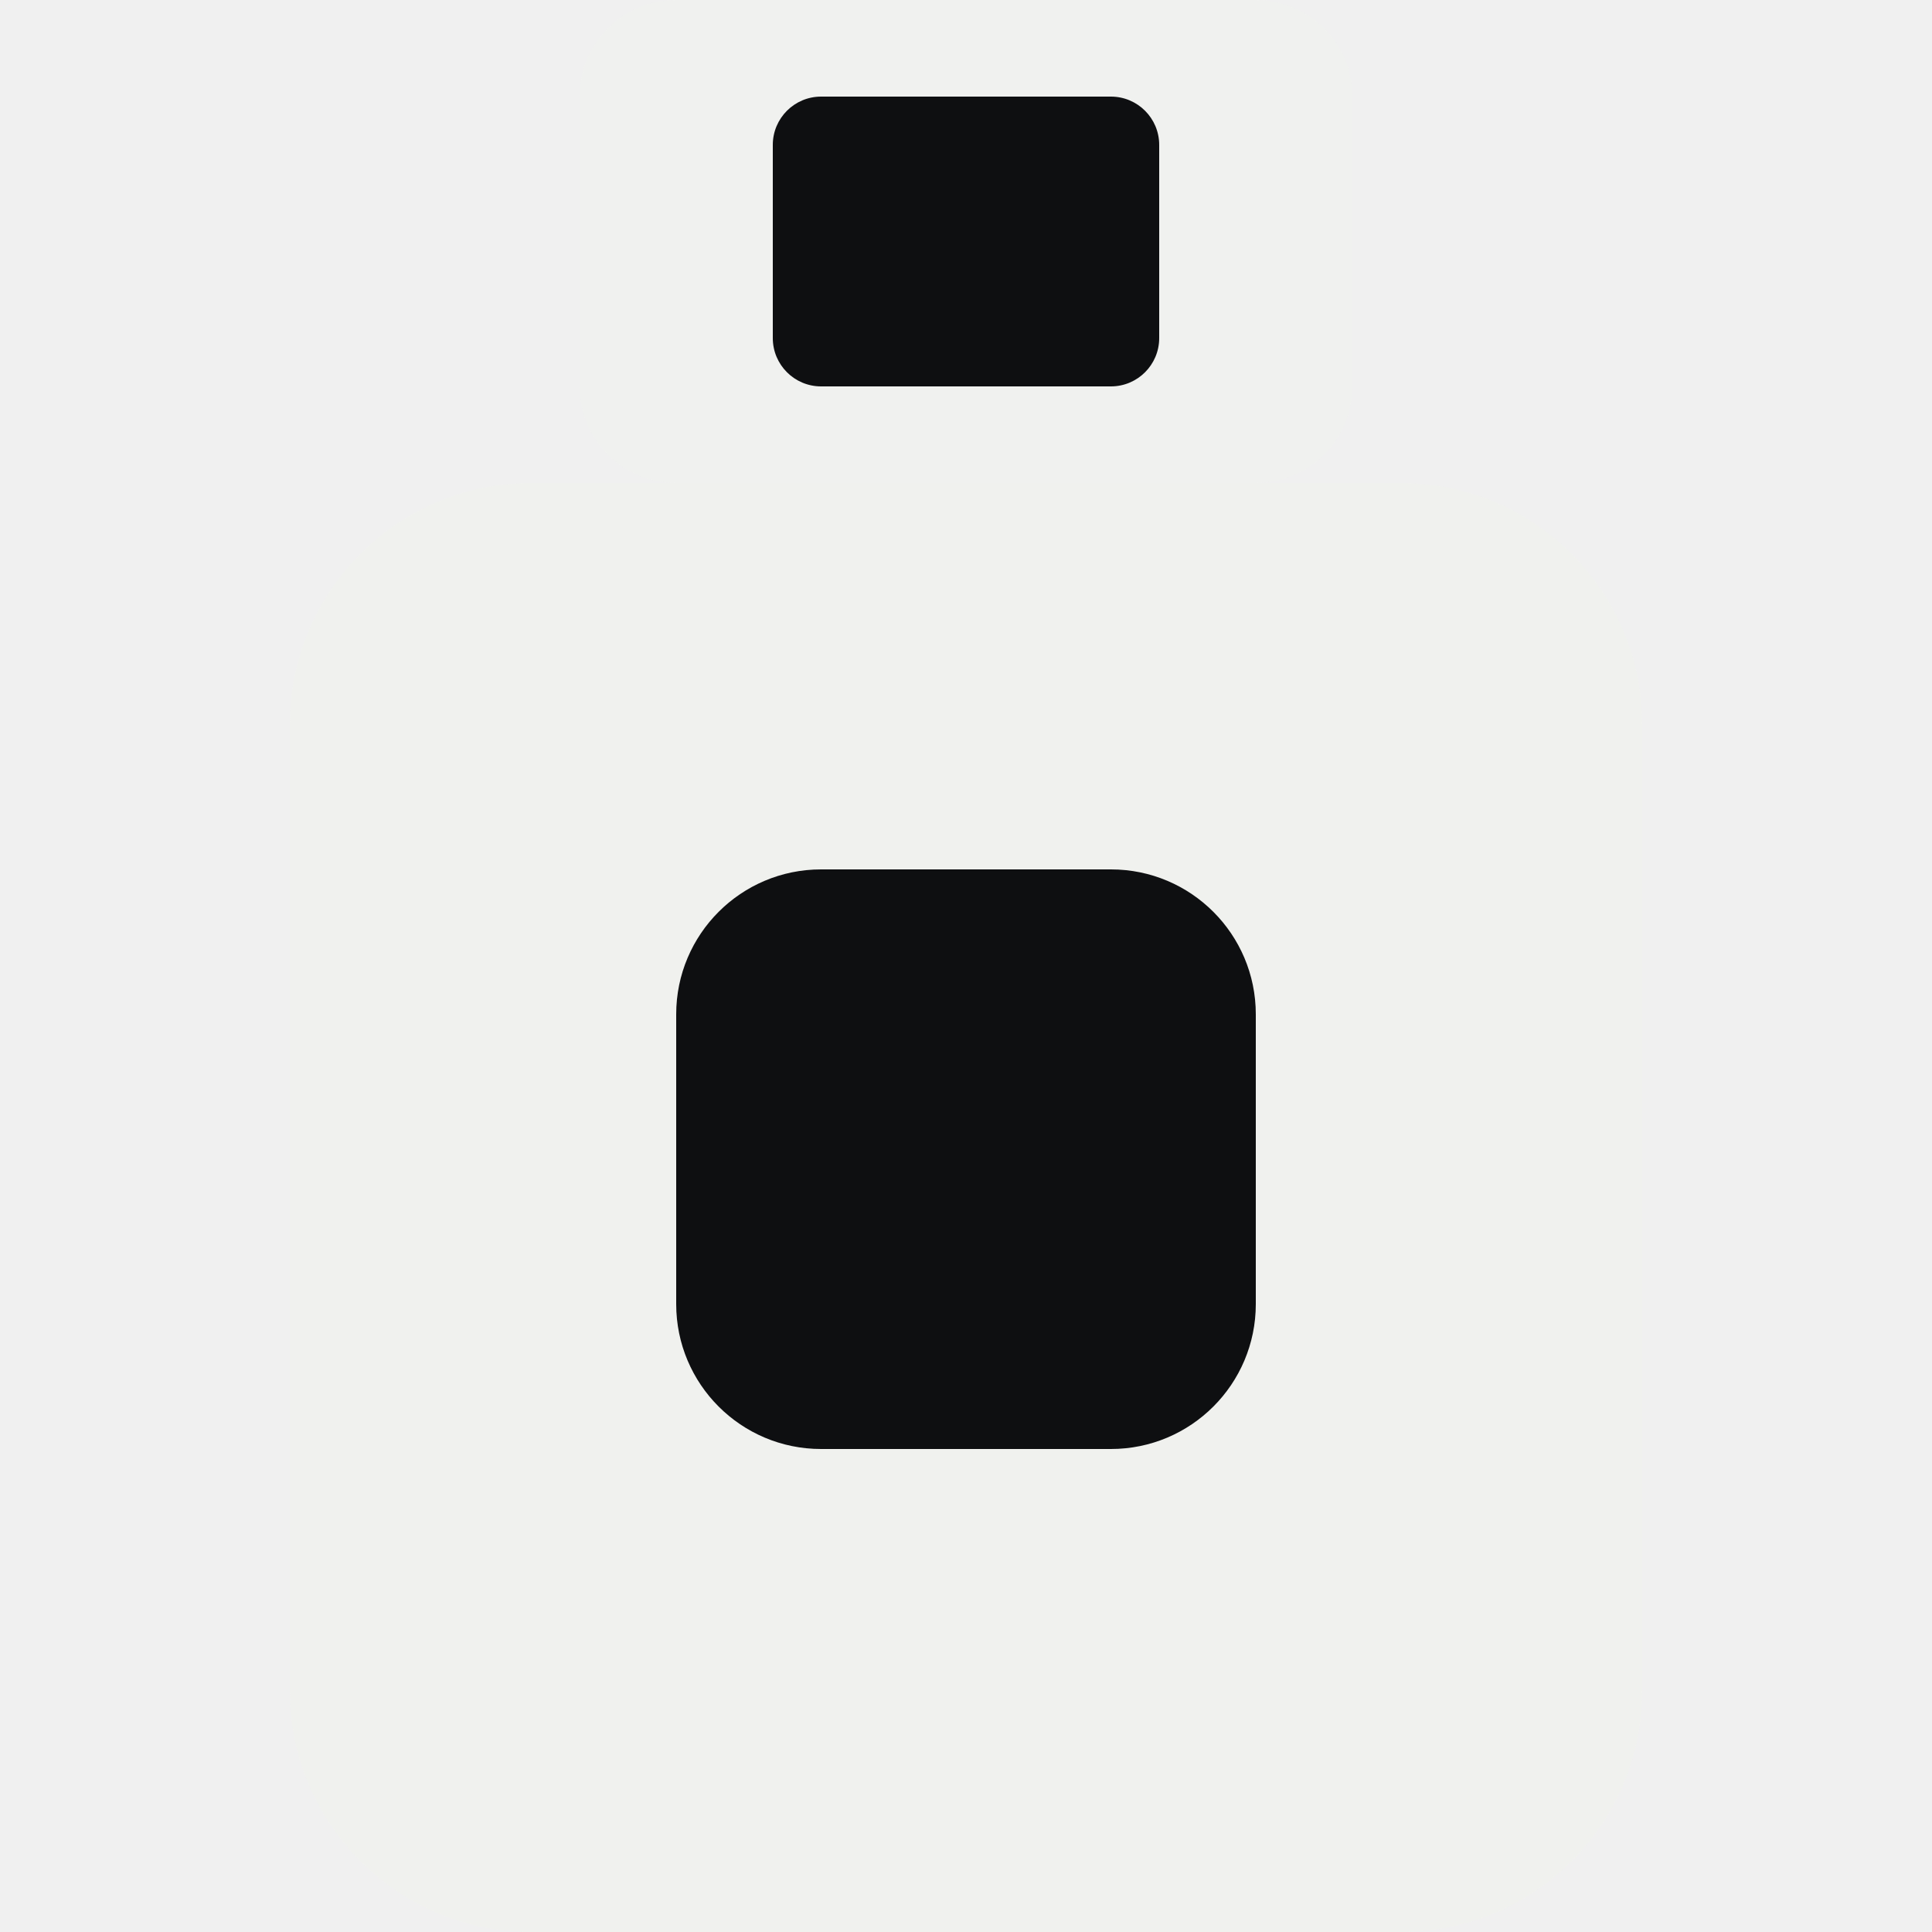
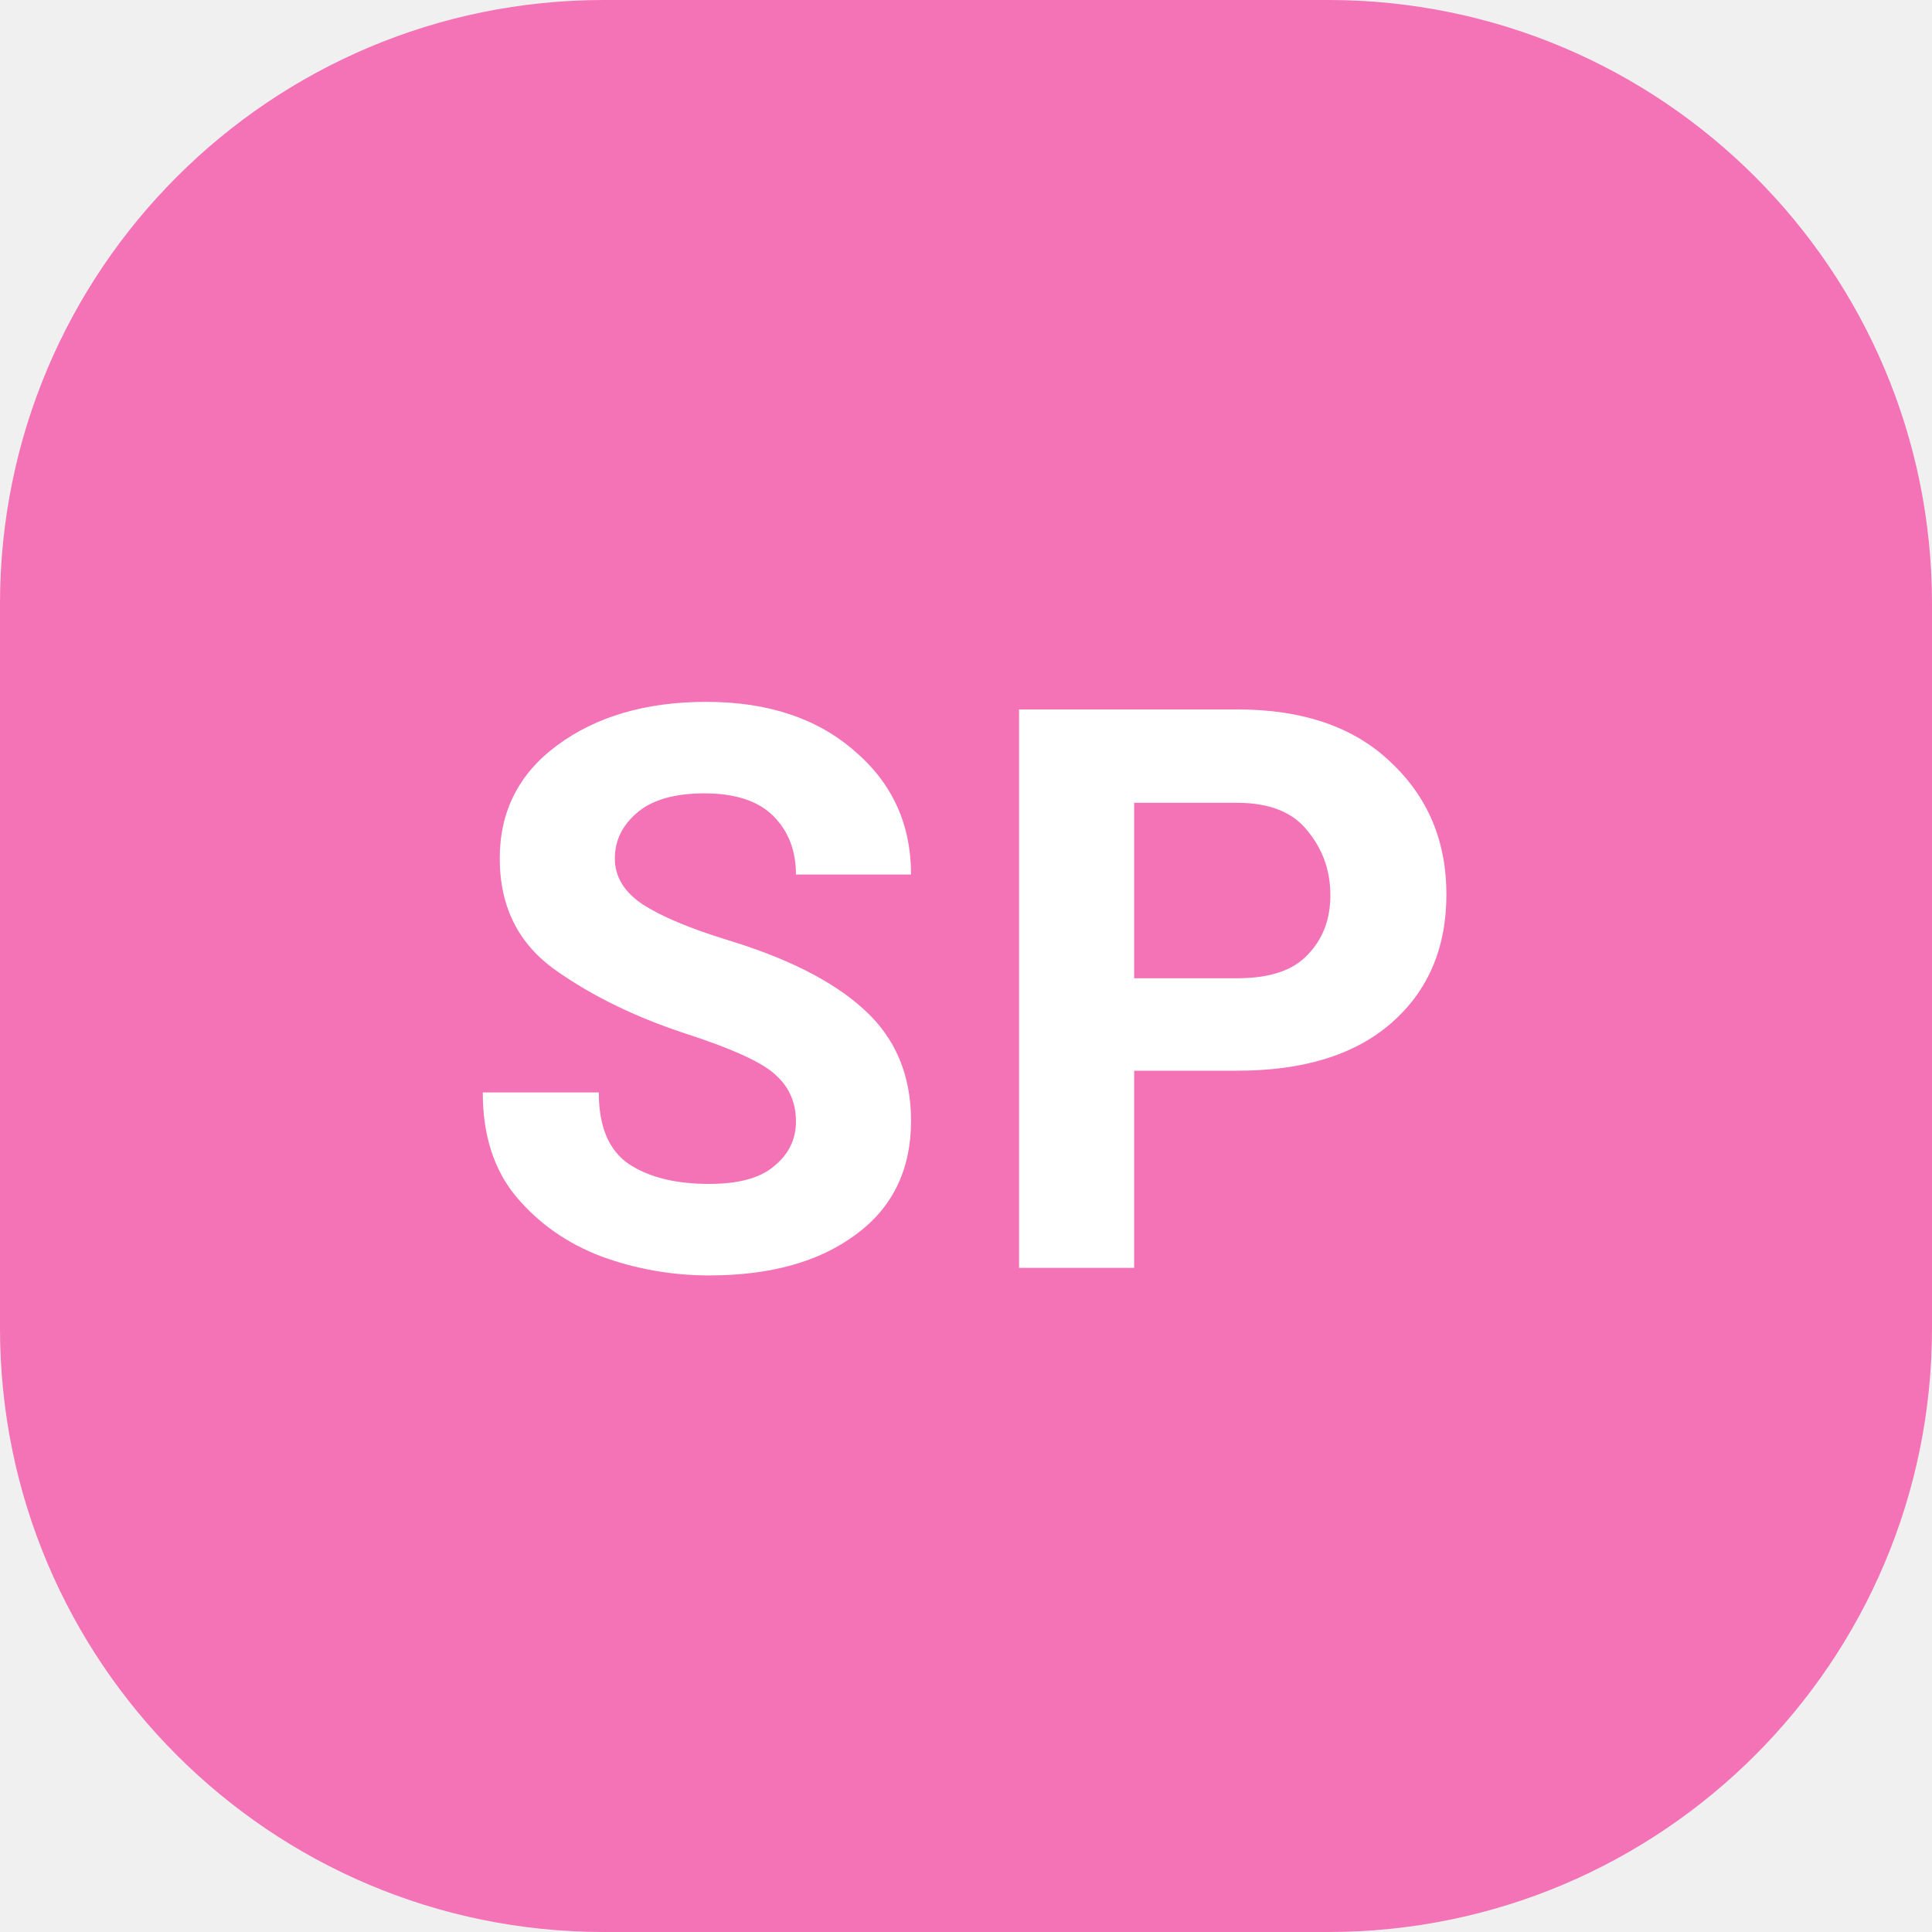
- <svg xmlns="http://www.w3.org/2000/svg" viewBox="0 0 20 20" fill="none">
-   <rect x="6" y="0" width="8" height="5" rx="1" fill="rgba(240,242,238,0.4)" />
-   <rect x="8" y="1" width="4" height="3" rx="0.5" fill="#0e0f11" />
-   <rect x="3" y="5" width="14" height="15" rx="2.5" fill="rgba(240,242,238,0.88)" />
-   <rect x="7" y="9" width="6" height="6" rx="1.5" fill="#0e0f11" />
+ <svg xmlns="http://www.w3.org/2000/svg" viewBox="0 0 32 32" width="32" height="32">
+   <rect x="0" y="0" width="32" height="32" rx="10" fill="#f472b6" />
+   <text x="16" y="21" font-family="system-ui, -apple-system, 'Segoe UI', Roboto, sans-serif" font-size="13" font-weight="600" fill="#ffffff" text-anchor="middle" letter-spacing="0.5">SP</text>
</svg>
